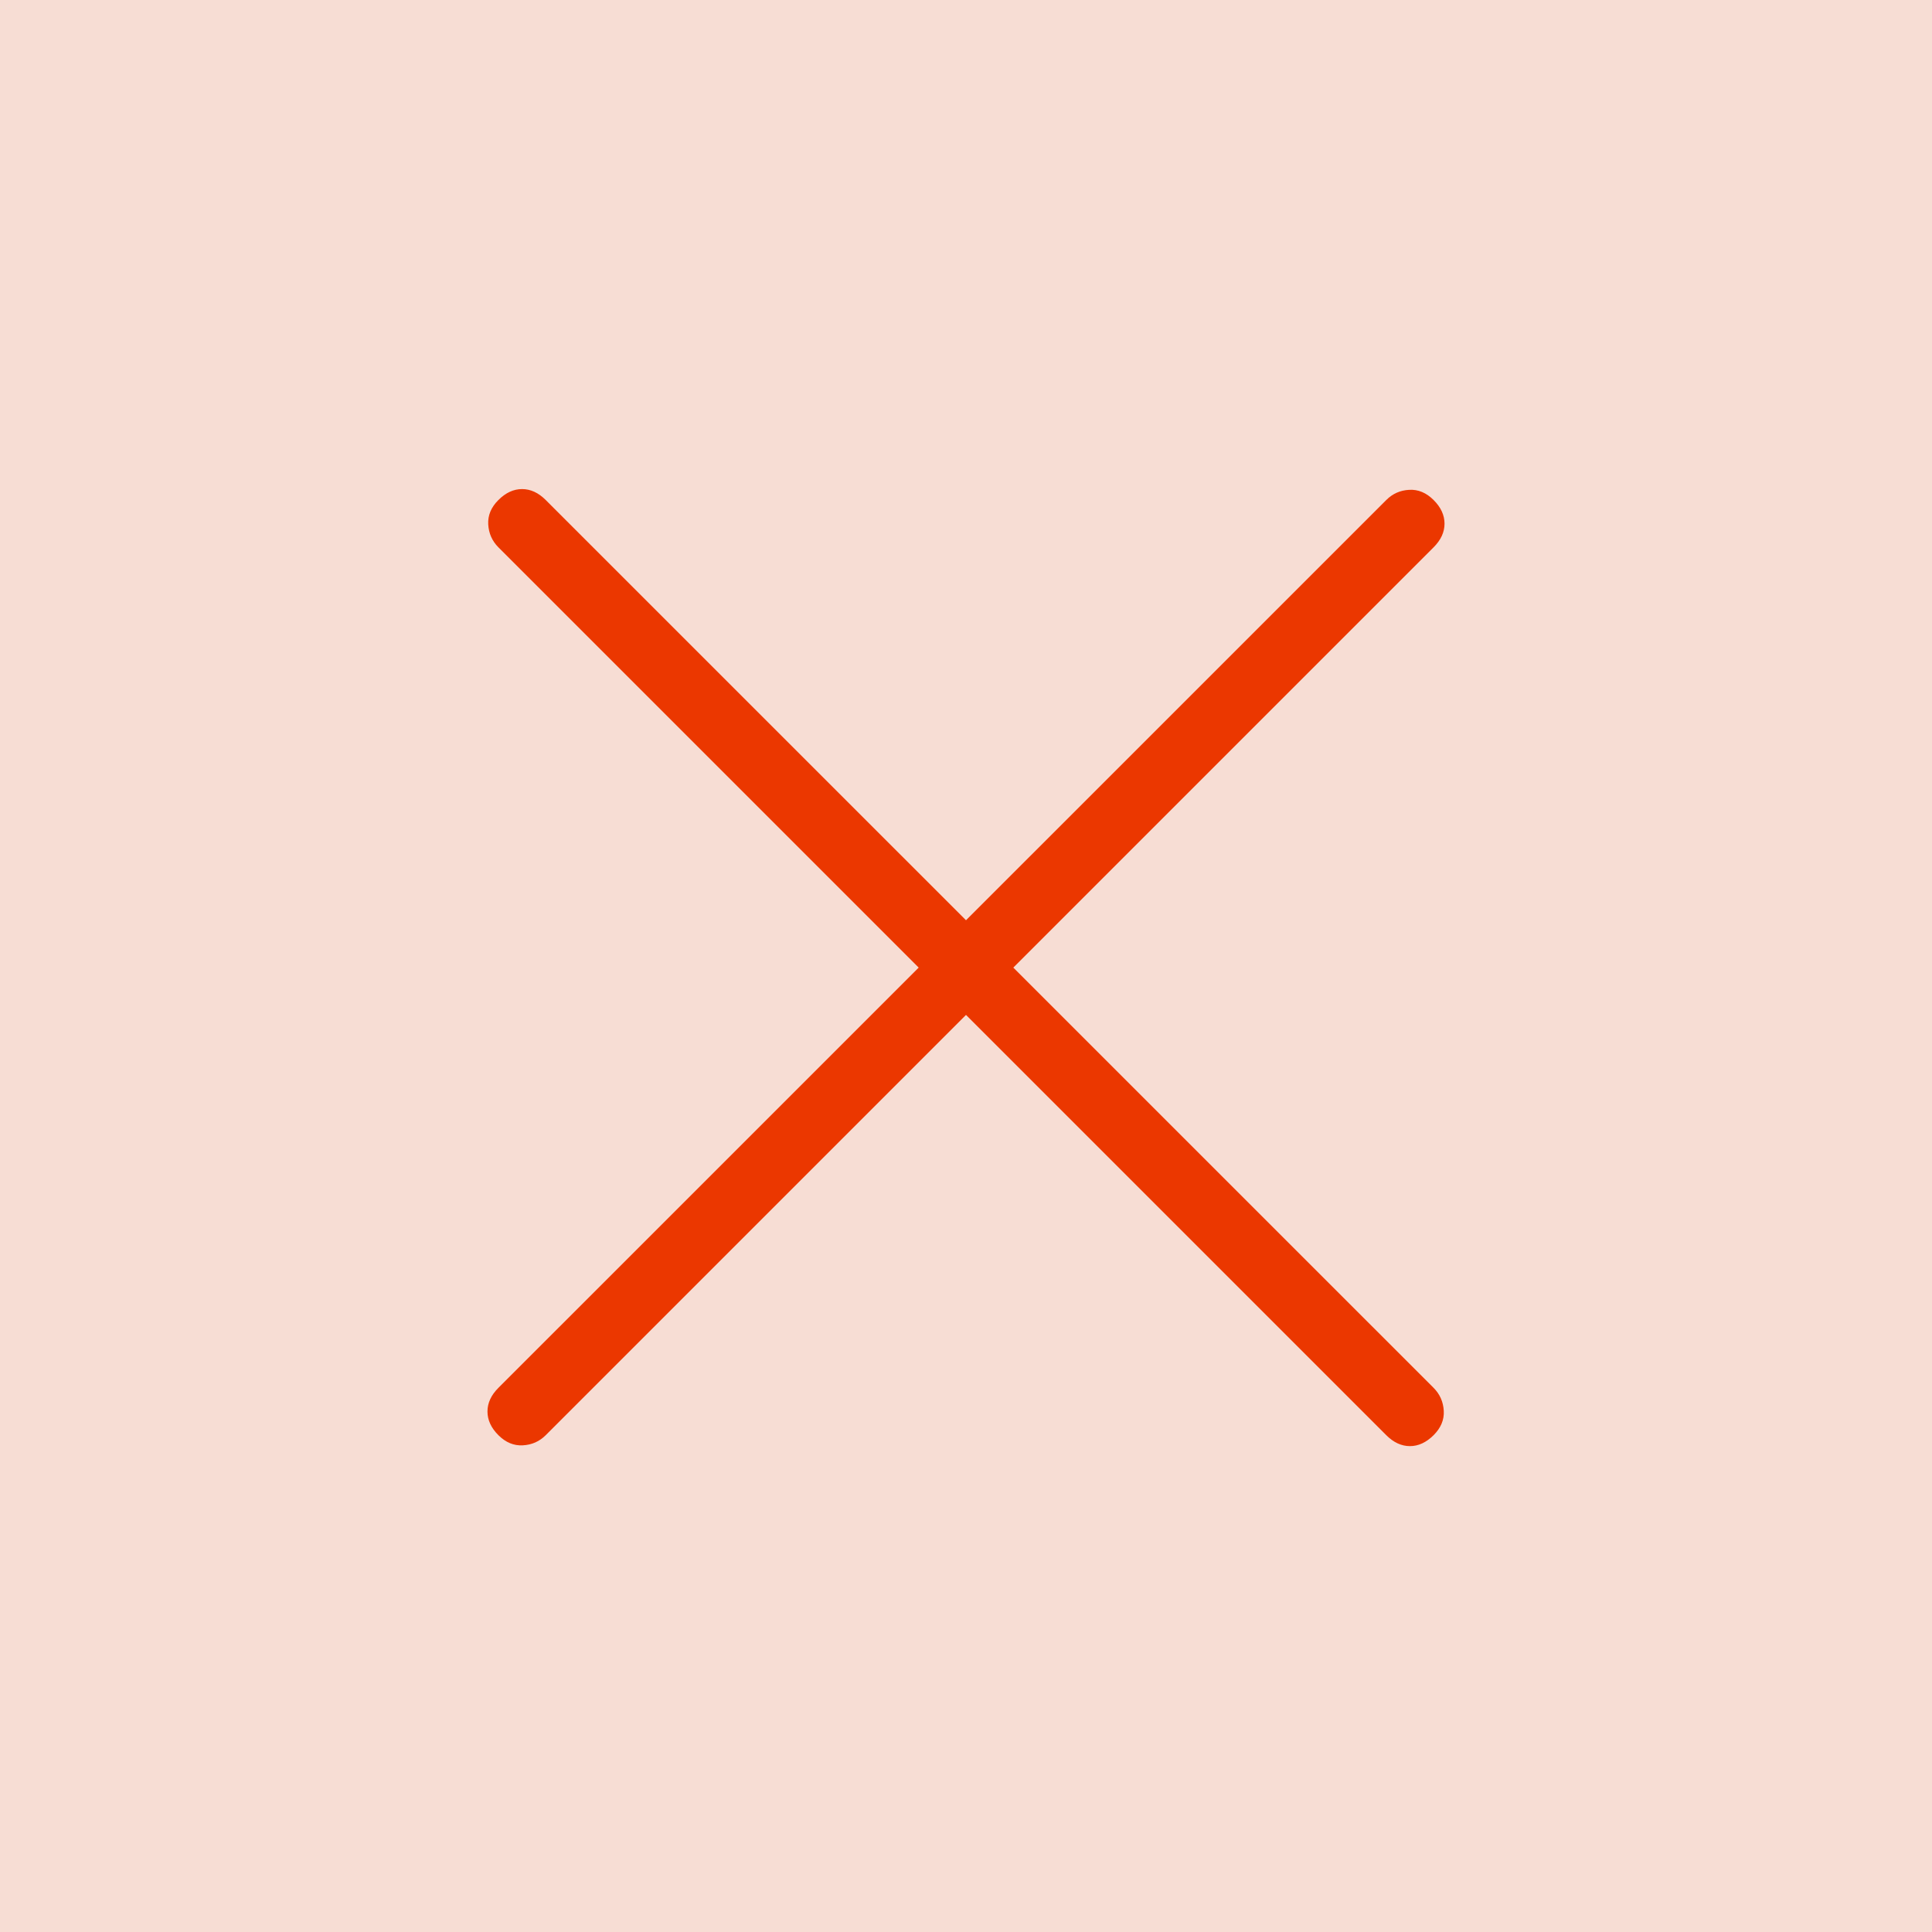
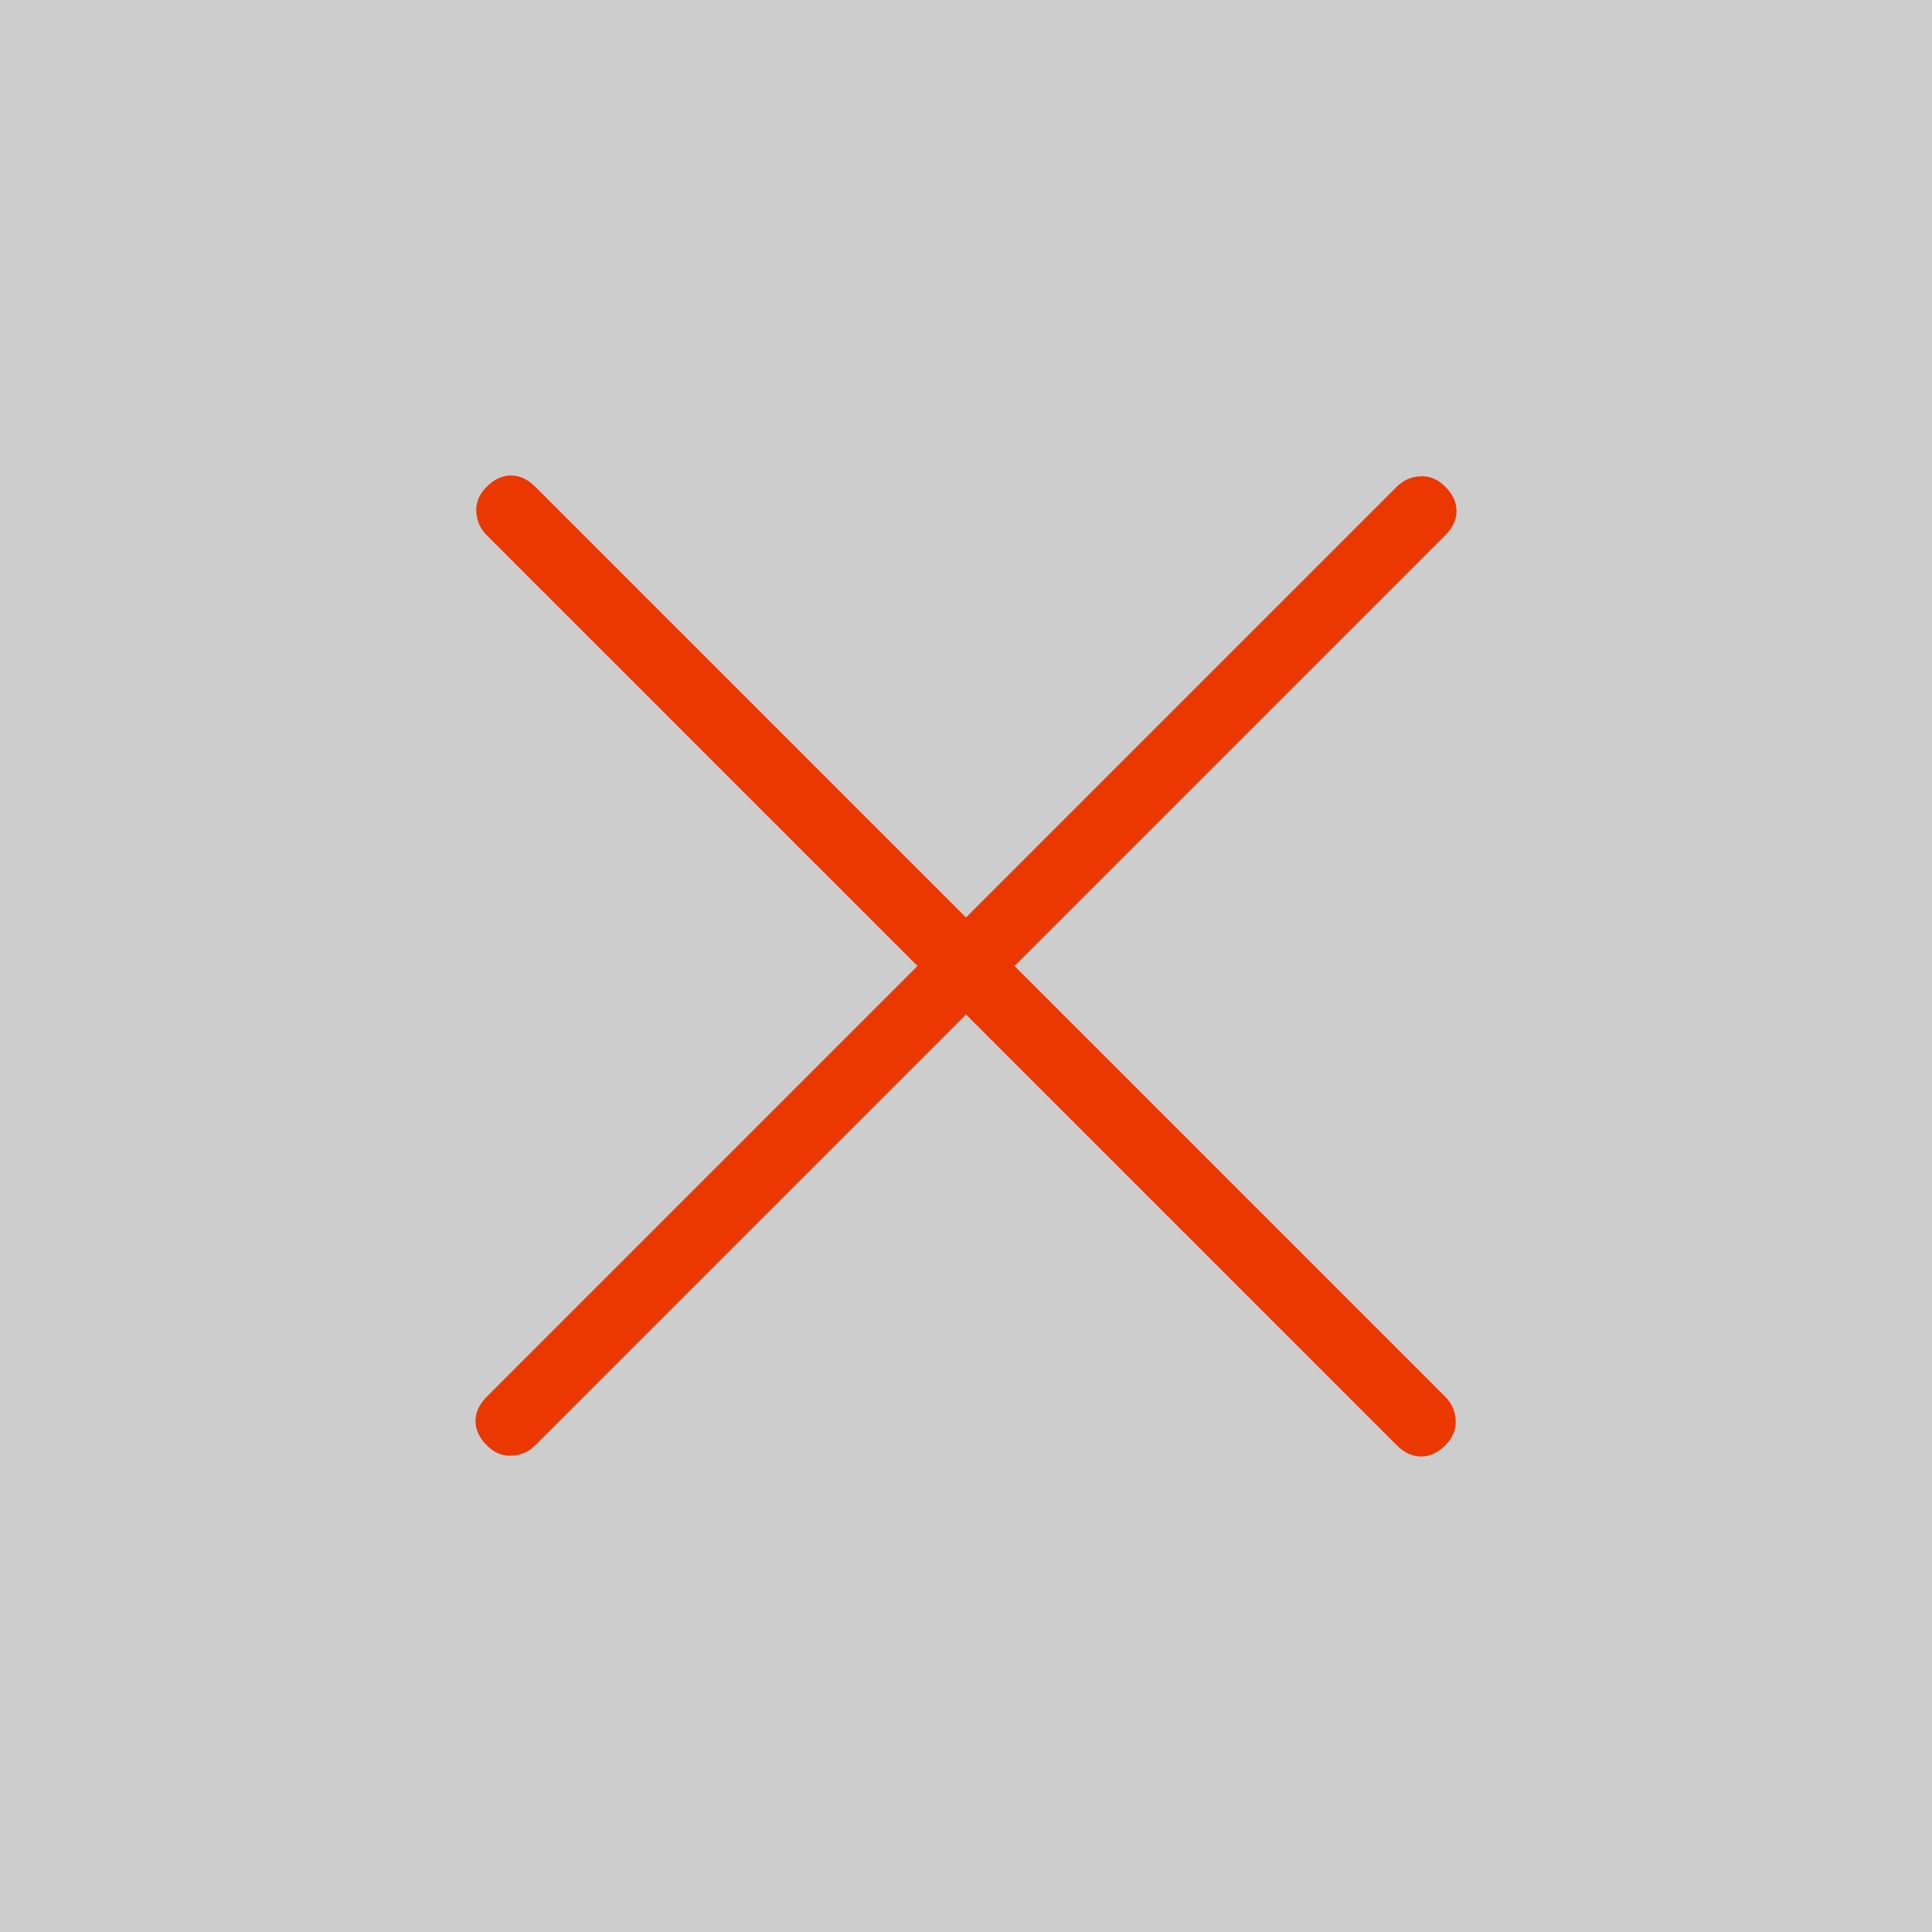
- <svg xmlns="http://www.w3.org/2000/svg" width="41" height="41" viewBox="0 0 41 41" fill="none">
-   <rect width="41" height="41" fill="#CDCDCD" />
-   <g id="iPhone 13 &amp; 14 - 48">
-     <rect x="-85" y="-694.466" width="390" height="844" rx="16" fill="#F8F4F0" />
-     <g id="Container">
-       <g id="Buttons" clip-path="url(#clip0_124_55)">
-         <g id="No">
-           <rect x="-61" y="-15.466" width="163" height="72" rx="36" fill="#EB3700" fill-opacity="0.12" />
-           <g id="close_40dp_53BCEC_FILL0_wght200_GRAD0_opsz40">
-             <path id="Vector" d="M20.5 21.538L11.581 30.457C11.448 30.59 11.286 30.662 11.095 30.672C10.904 30.683 10.732 30.611 10.577 30.457C10.422 30.302 10.345 30.135 10.345 29.954C10.345 29.774 10.422 29.607 10.577 29.452L19.496 20.534L10.577 11.615C10.444 11.482 10.372 11.319 10.361 11.129C10.35 10.938 10.422 10.765 10.577 10.611C10.732 10.456 10.899 10.379 11.079 10.379C11.259 10.379 11.427 10.456 11.581 10.611L20.5 19.529L29.419 10.611C29.552 10.477 29.714 10.405 29.905 10.395C30.096 10.384 30.268 10.456 30.423 10.611C30.578 10.765 30.655 10.933 30.655 11.113C30.655 11.293 30.578 11.46 30.423 11.615L21.504 20.534L30.423 29.452C30.556 29.586 30.628 29.748 30.639 29.939C30.65 30.13 30.578 30.302 30.423 30.457C30.268 30.611 30.101 30.689 29.921 30.689C29.741 30.689 29.573 30.611 29.419 30.457L20.5 21.538Z" fill="#EB3700" />
-           </g>
-         </g>
-       </g>
-     </g>
+ <svg xmlns="http://www.w3.org/2000/svg" width="40" height="40" viewBox="0 0 40 40" fill="none">
+   <rect width="40" height="40" fill="#CDCDCD" />
+   <g id="sefdawdf">
+     <path id="Vector" d="M20 21.004L11.081 29.923C10.948 30.056 10.786 30.128 10.595 30.139C10.404 30.15 10.232 30.078 10.077 29.923C9.922 29.768 9.845 29.601 9.845 29.421C9.845 29.241 9.922 29.073 10.077 28.919L18.996 20L10.077 11.081C9.944 10.948 9.872 10.786 9.861 10.595C9.85 10.404 9.922 10.232 10.077 10.077C10.232 9.922 10.399 9.845 10.579 9.845C10.759 9.845 10.927 9.922 11.081 10.077L20 18.996L28.919 10.077C29.052 9.944 29.214 9.872 29.405 9.861C29.596 9.85 29.768 9.922 29.923 10.077C30.078 10.232 30.155 10.399 30.155 10.579C30.155 10.759 30.078 10.927 29.923 11.081L21.004 20L29.923 28.919C30.056 29.052 30.128 29.214 30.139 29.405C30.15 29.596 30.078 29.768 29.923 29.923C29.768 30.078 29.601 30.155 29.421 30.155C29.241 30.155 29.073 30.078 28.919 29.923L20 21.004Z" fill="#EB3700" />
  </g>
-   <defs>
-     <clipPath id="clip0_124_55">
-       <rect width="342" height="72" fill="white" transform="translate(-61 -15.4663)" />
-     </clipPath>
-   </defs>
</svg>
